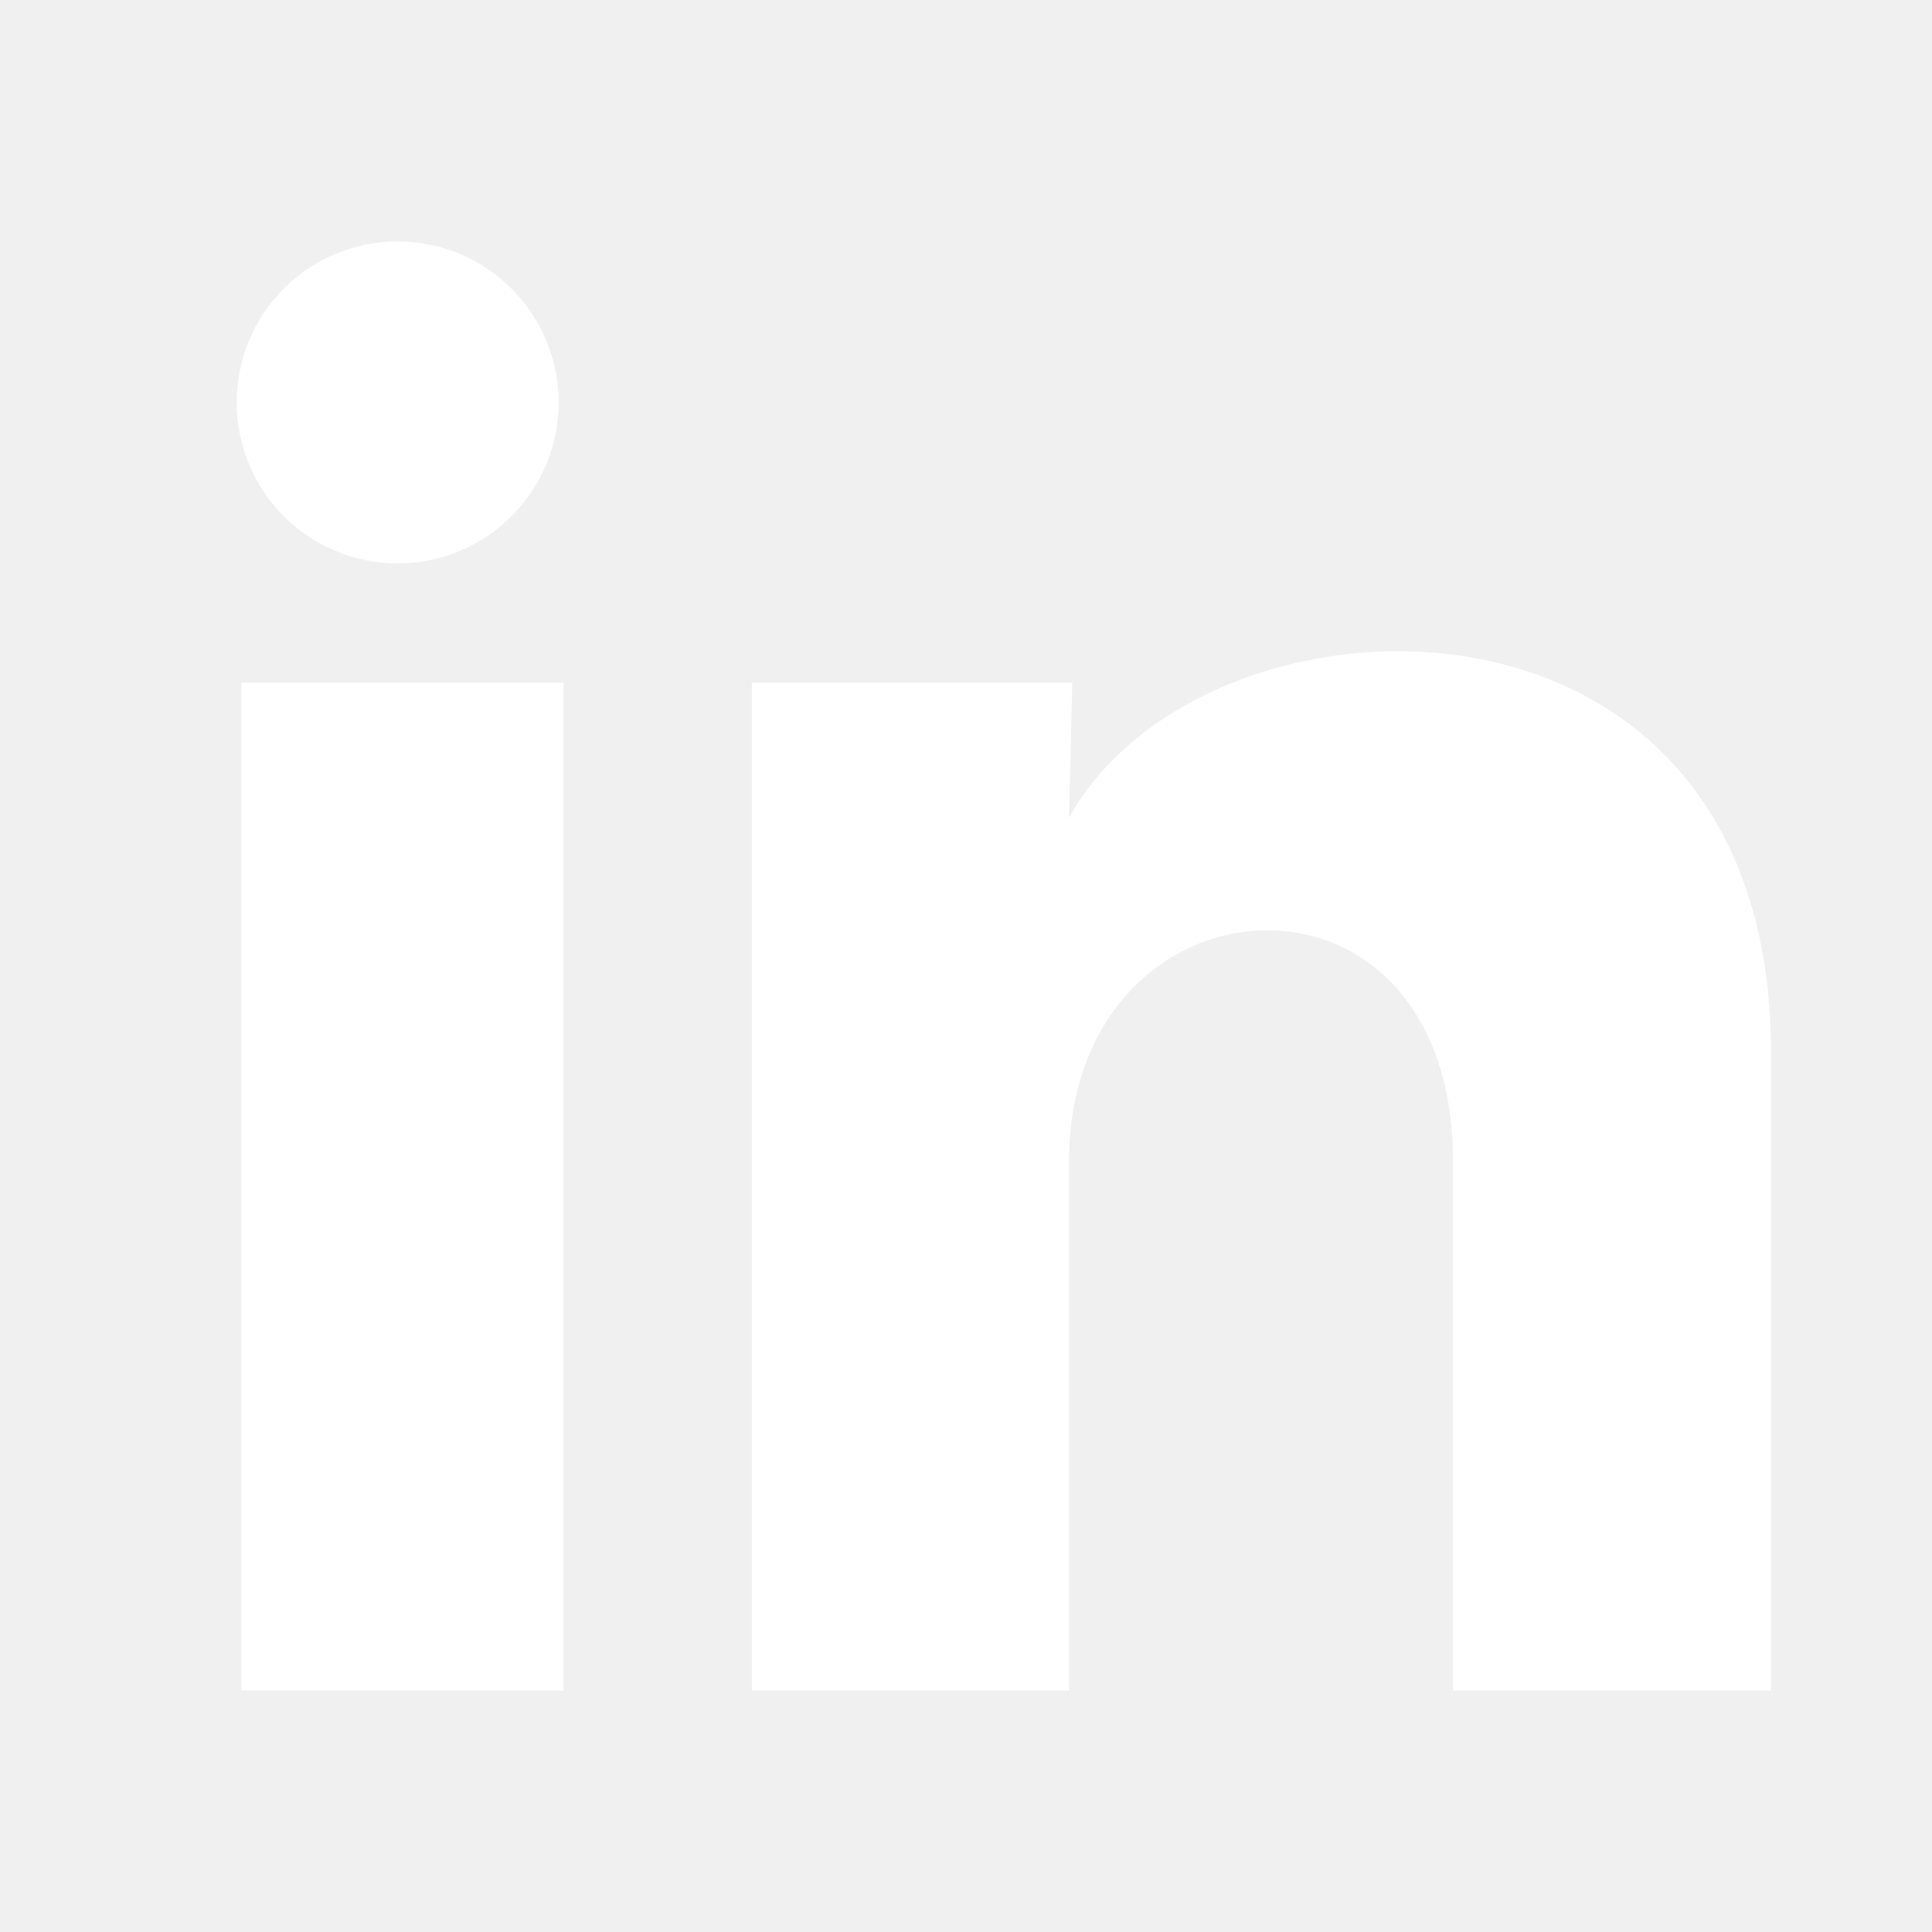
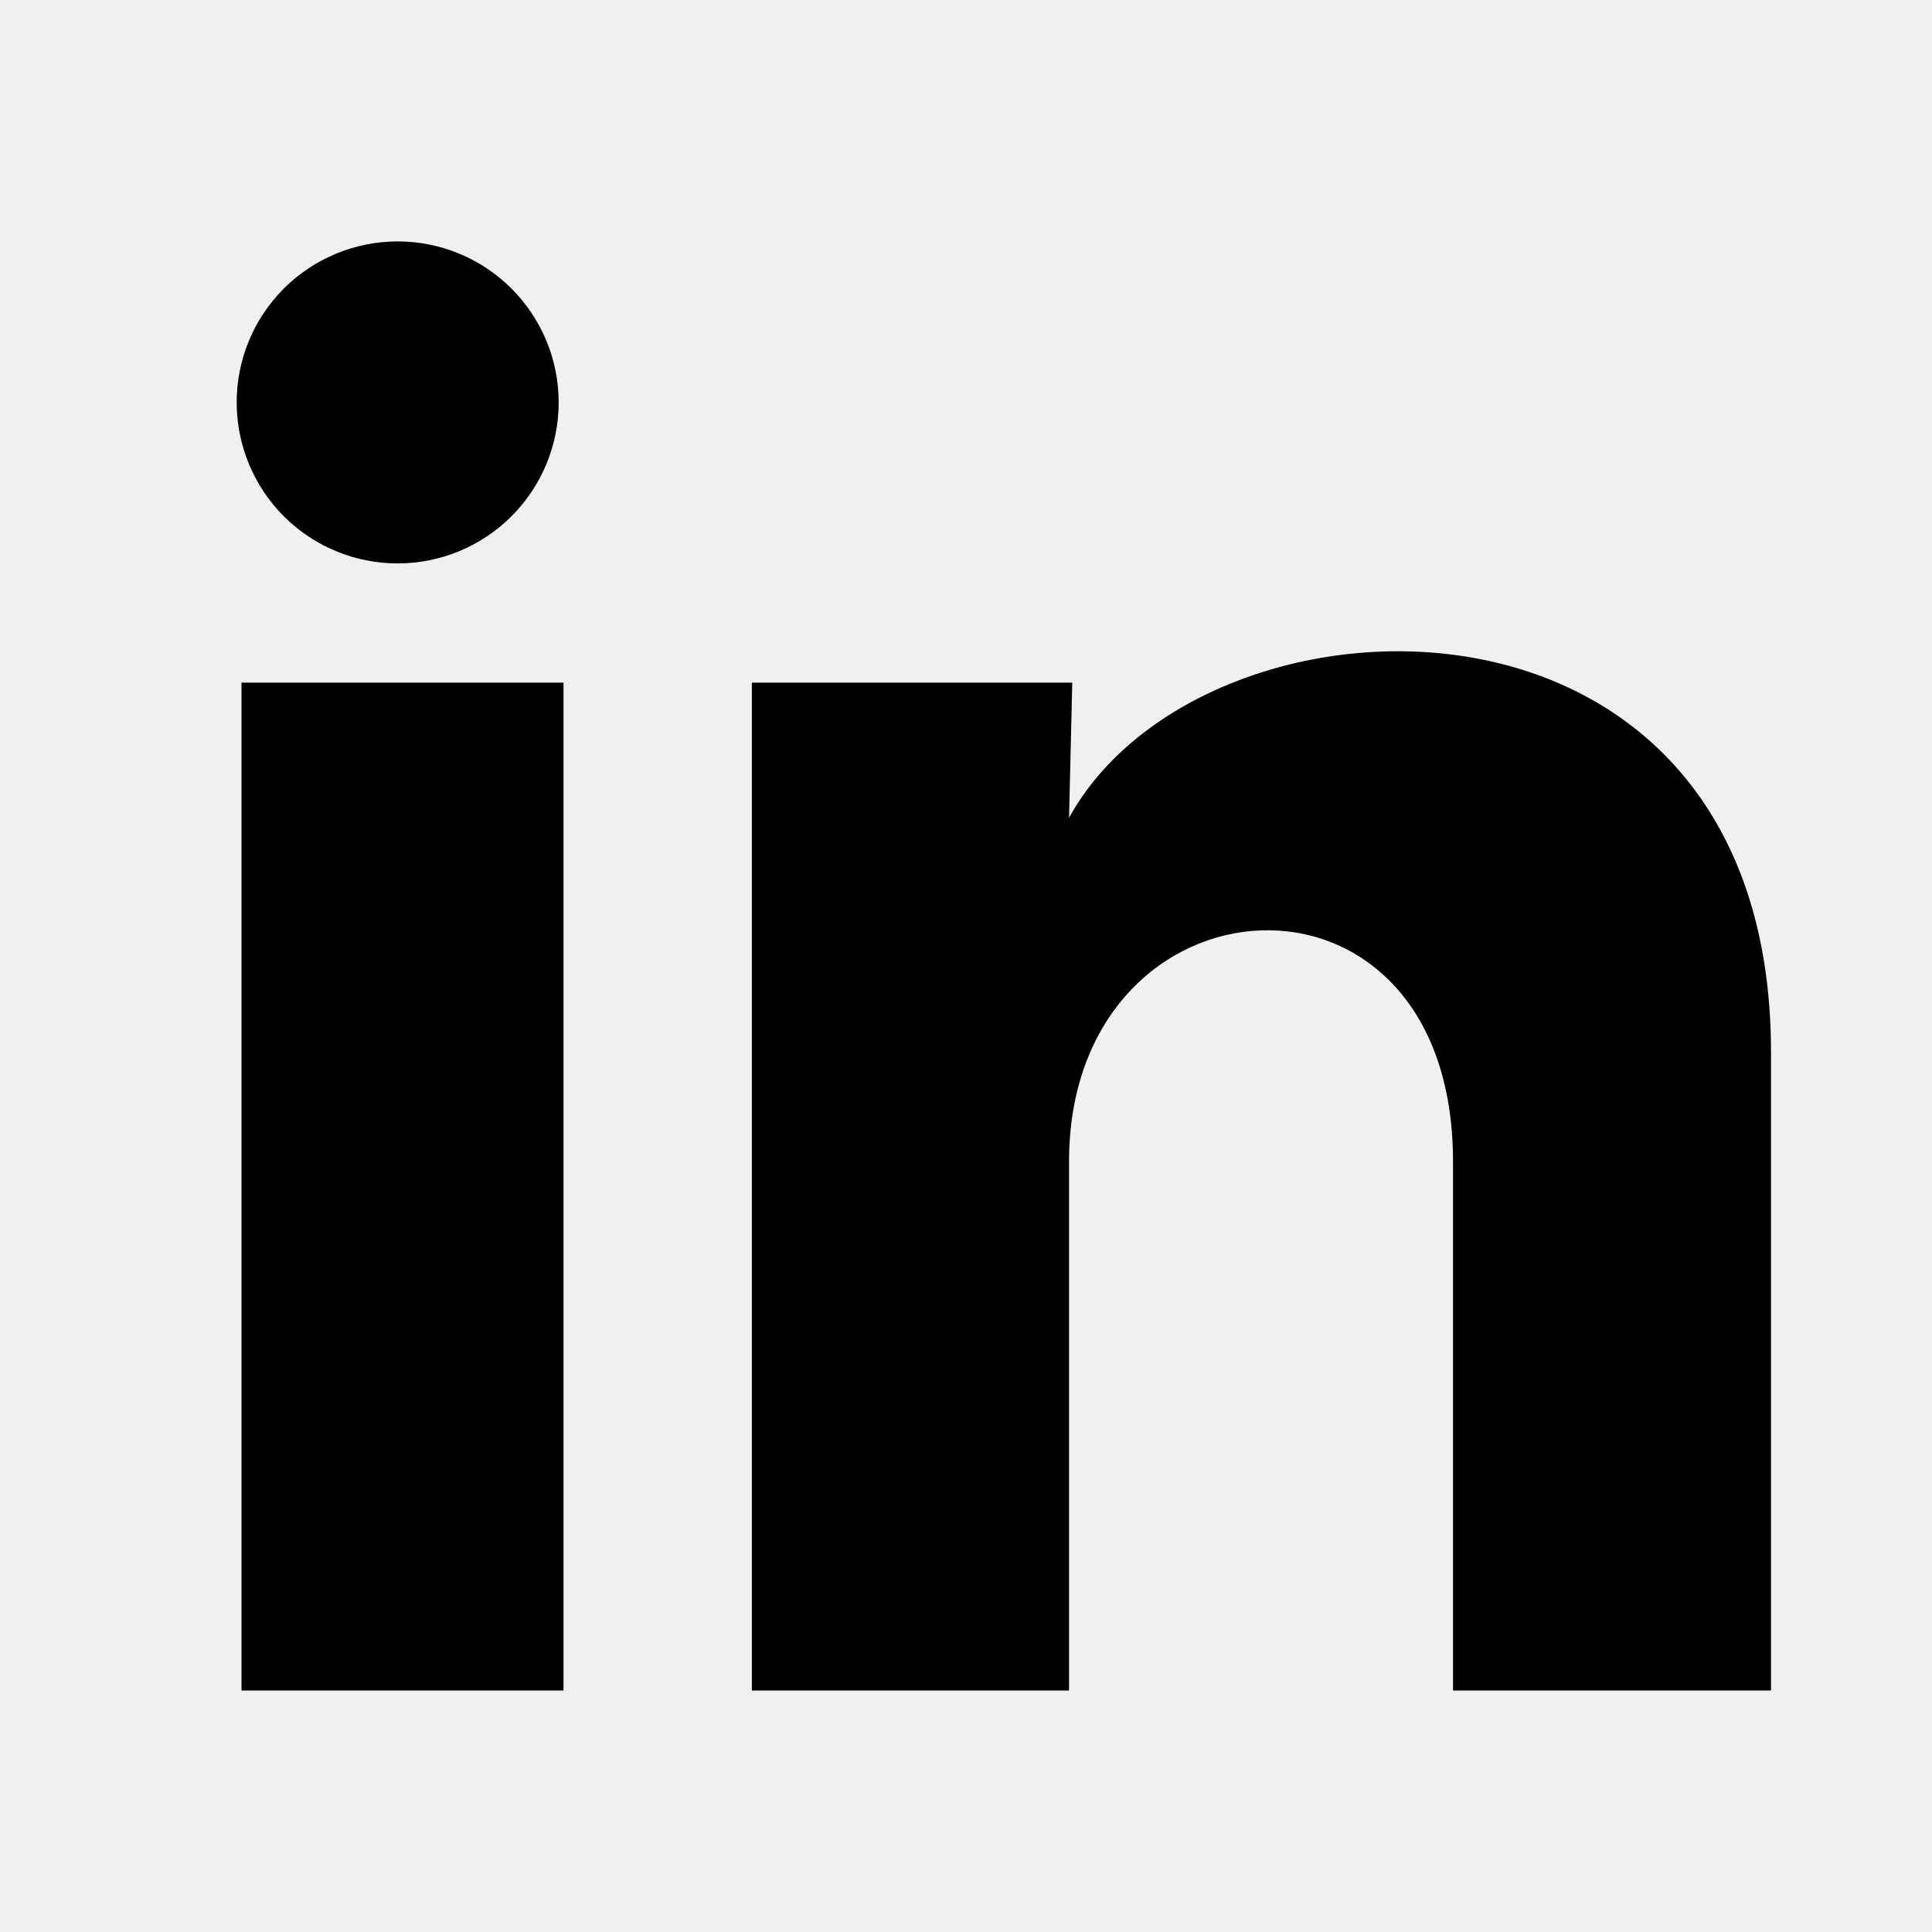
<svg xmlns="http://www.w3.org/2000/svg" width="24" height="24" viewBox="0 0 24 24" fill="none">
-   <path d="M6.94 5C6.94 5.53 6.729 6.039 6.353 6.414C5.978 6.789 5.469 6.999 4.939 6.999C4.409 6.999 3.9 6.788 3.525 6.413C3.15 6.037 2.94 5.528 2.94 4.998C2.94 4.468 3.151 3.959 3.526 3.584C3.902 3.209 4.411 2.999 4.941 2.999C5.471 2.999 5.98 3.21 6.355 3.586C6.73 3.961 6.94 4.47 6.94 5ZM7 8.48H3V21H7V8.48ZM13.32 8.48H9.34V21H13.28V14.43C13.28 10.77 18.05 10.43 18.05 14.43V21H22V13.07C22 6.9 14.94 7.13 13.28 10.16L13.32 8.48Z" fill="white" />
+   <path d="M6.94 5C6.94 5.53 6.729 6.039 6.353 6.414C5.978 6.789 5.469 6.999 4.939 6.999C4.409 6.999 3.9 6.788 3.525 6.413C3.15 6.037 2.94 5.528 2.94 4.998C2.94 4.468 3.151 3.959 3.526 3.584C3.902 3.209 4.411 2.999 4.941 2.999C5.471 2.999 5.98 3.21 6.355 3.586C6.73 3.961 6.94 4.47 6.94 5ZM7 8.48H3V21H7V8.48ZM13.32 8.48H9.34V21H13.28V14.43C13.28 10.77 18.05 10.43 18.05 14.43V21H22V13.07C22 6.9 14.94 7.13 13.28 10.16L13.32 8.48Z" fill="currentColor" />
</svg>
